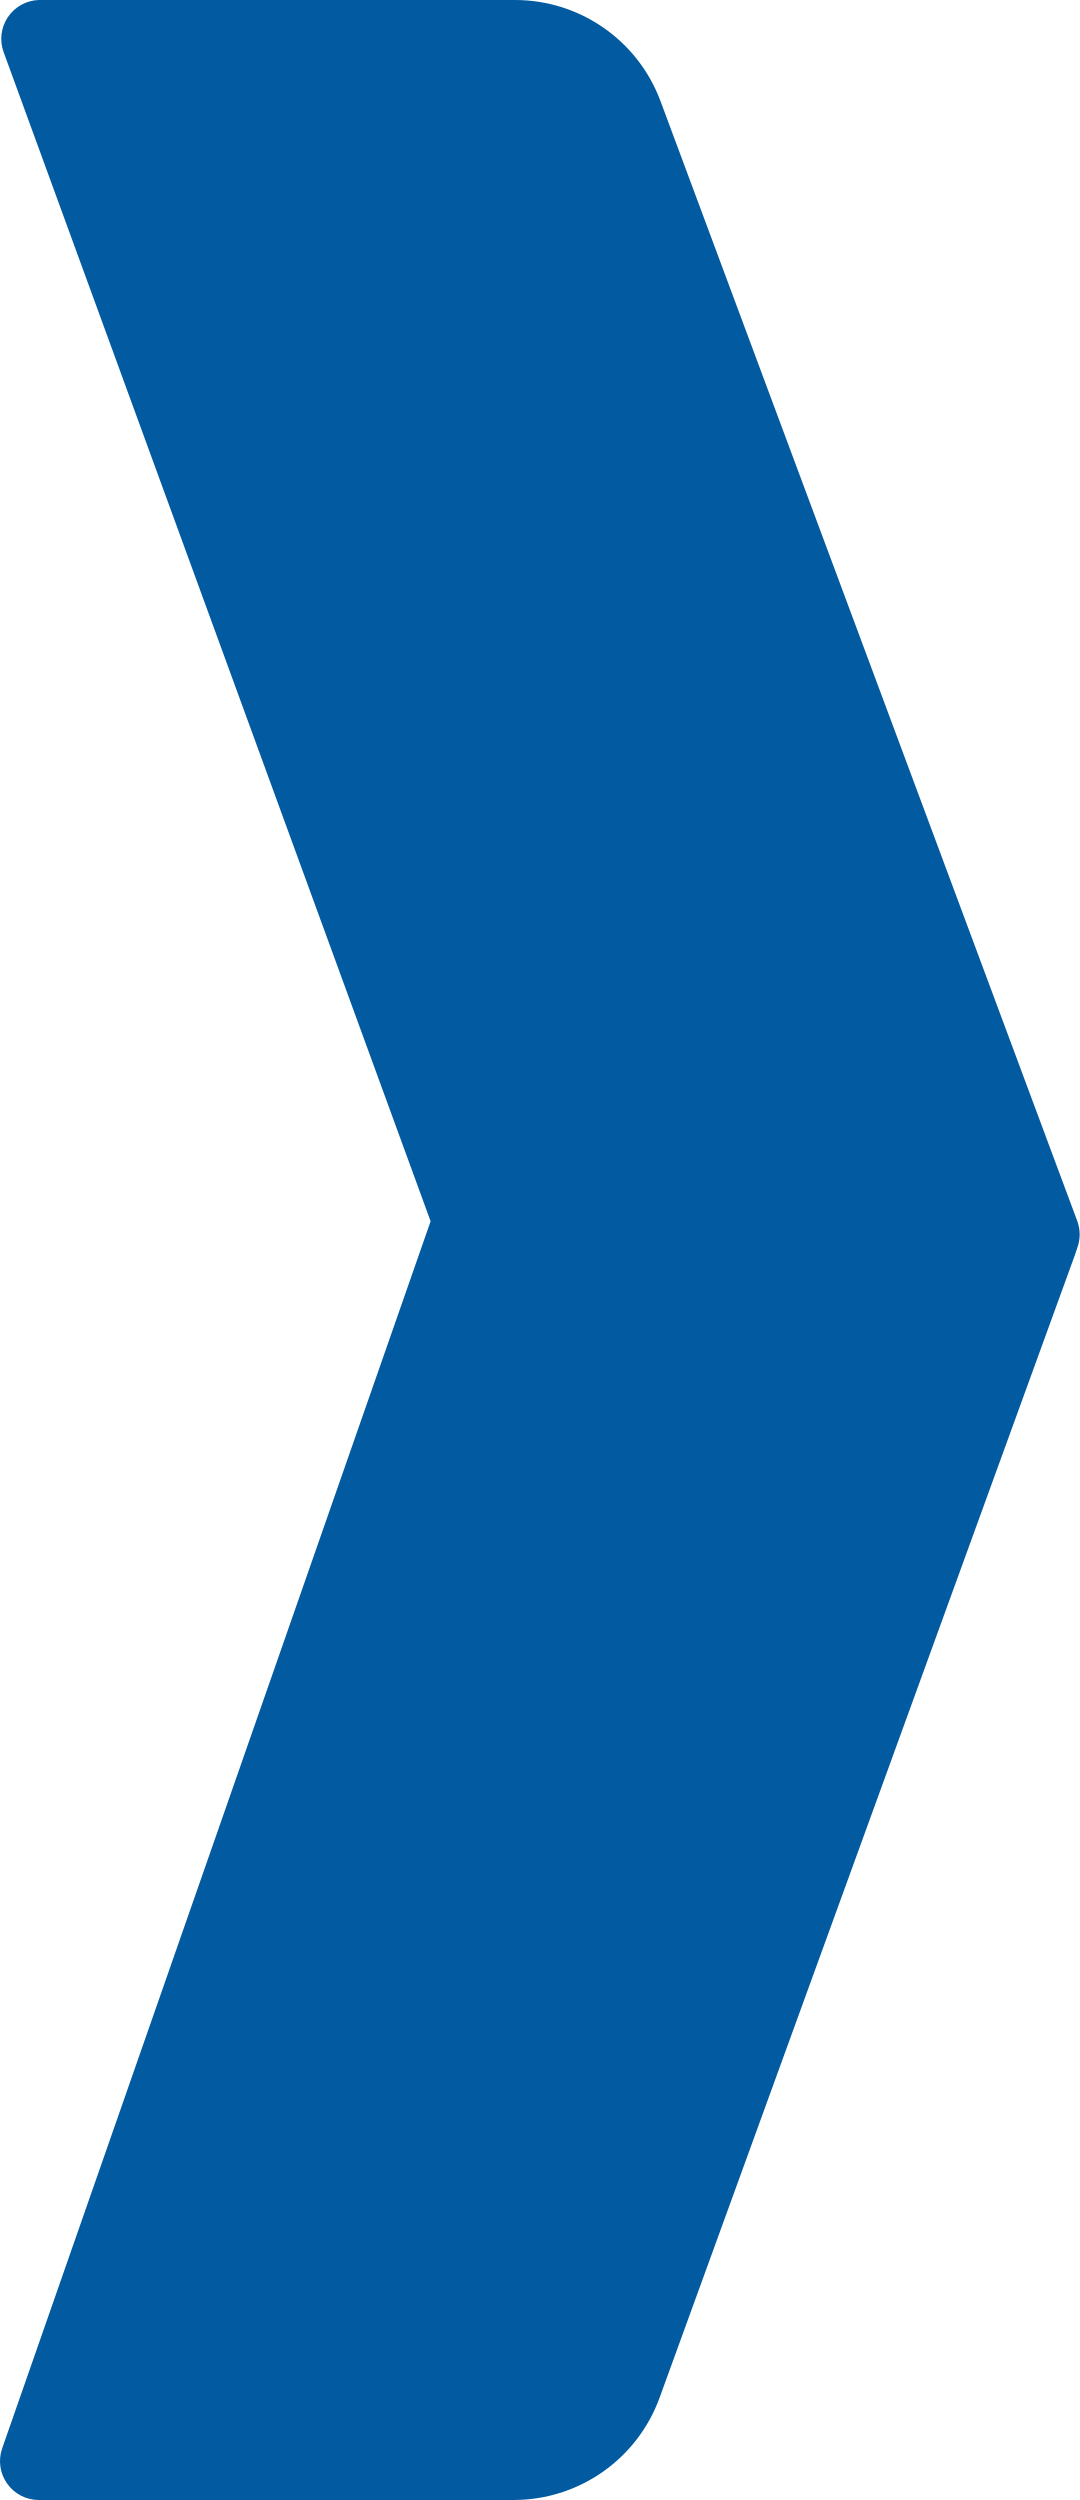
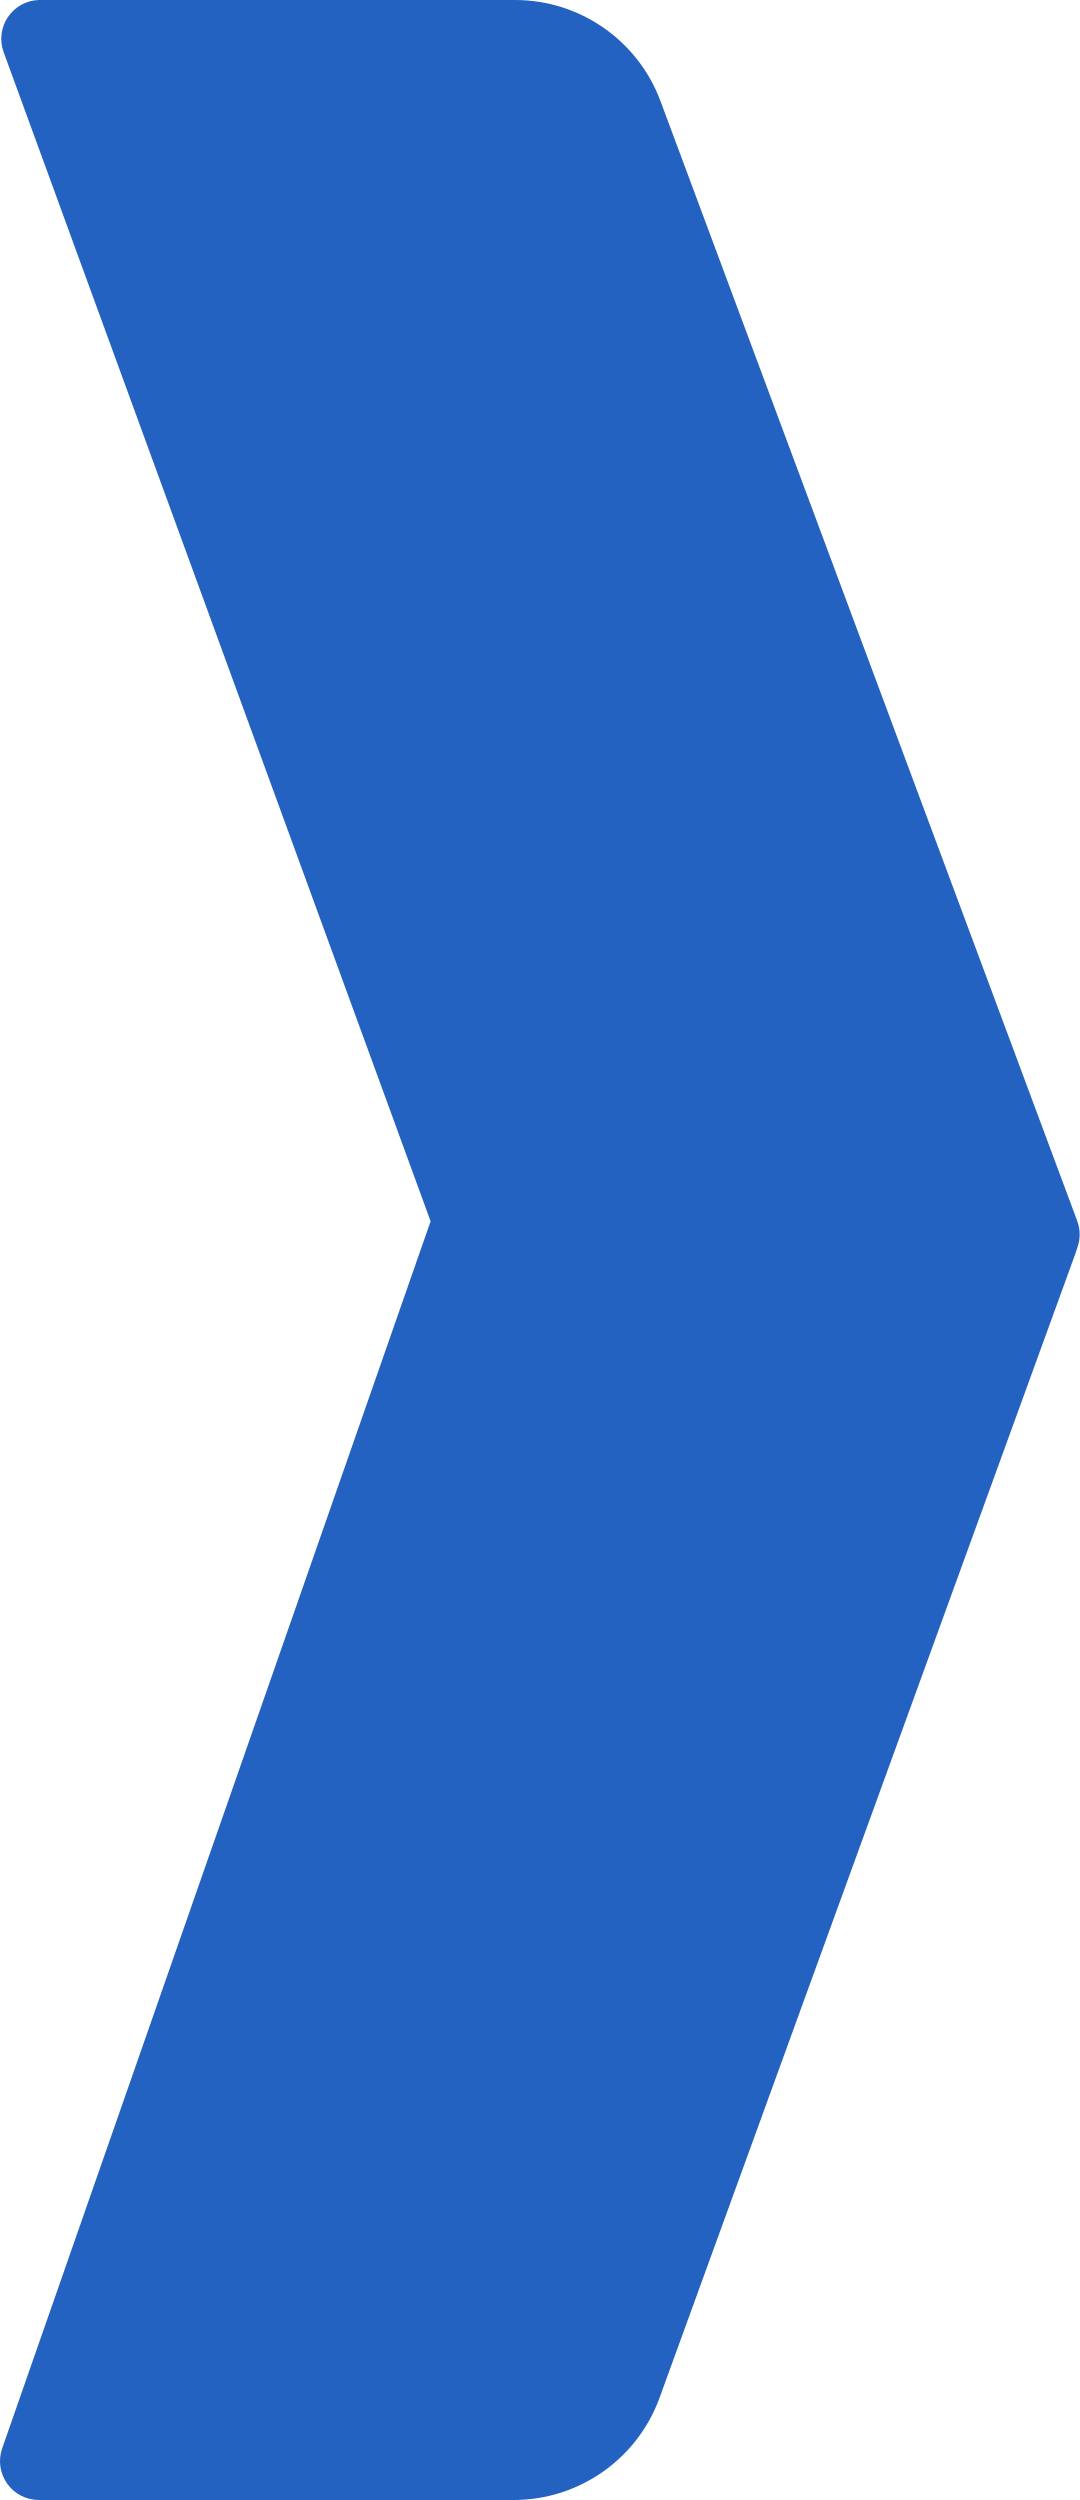
<svg xmlns="http://www.w3.org/2000/svg" fill="none" viewBox="1.237 1 139.061 322">
-   <path d="M6.3 1h61.3a20 20 0 0 1 18.7 13L140 158.3a5 5 0 0 1 0 3.4l-.3.9-53.5 147.2A20 20 0 0 1 67.4 323H6.2a5 5 0 0 1-4.7-6.6l55.2-158.1L1.7 7.7A5 5 0 0 1 6.2 1Z" fill="#025AA1" />
+   <path d="M6.3 1h61.3a20 20 0 0 1 18.7 13L140 158.3a5 5 0 0 1 0 3.4l-.3.9-53.5 147.2A20 20 0 0 1 67.4 323H6.2a5 5 0 0 1-4.7-6.6l55.2-158.1L1.7 7.7A5 5 0 0 1 6.2 1Z" fill="#2362C1" />
</svg>
